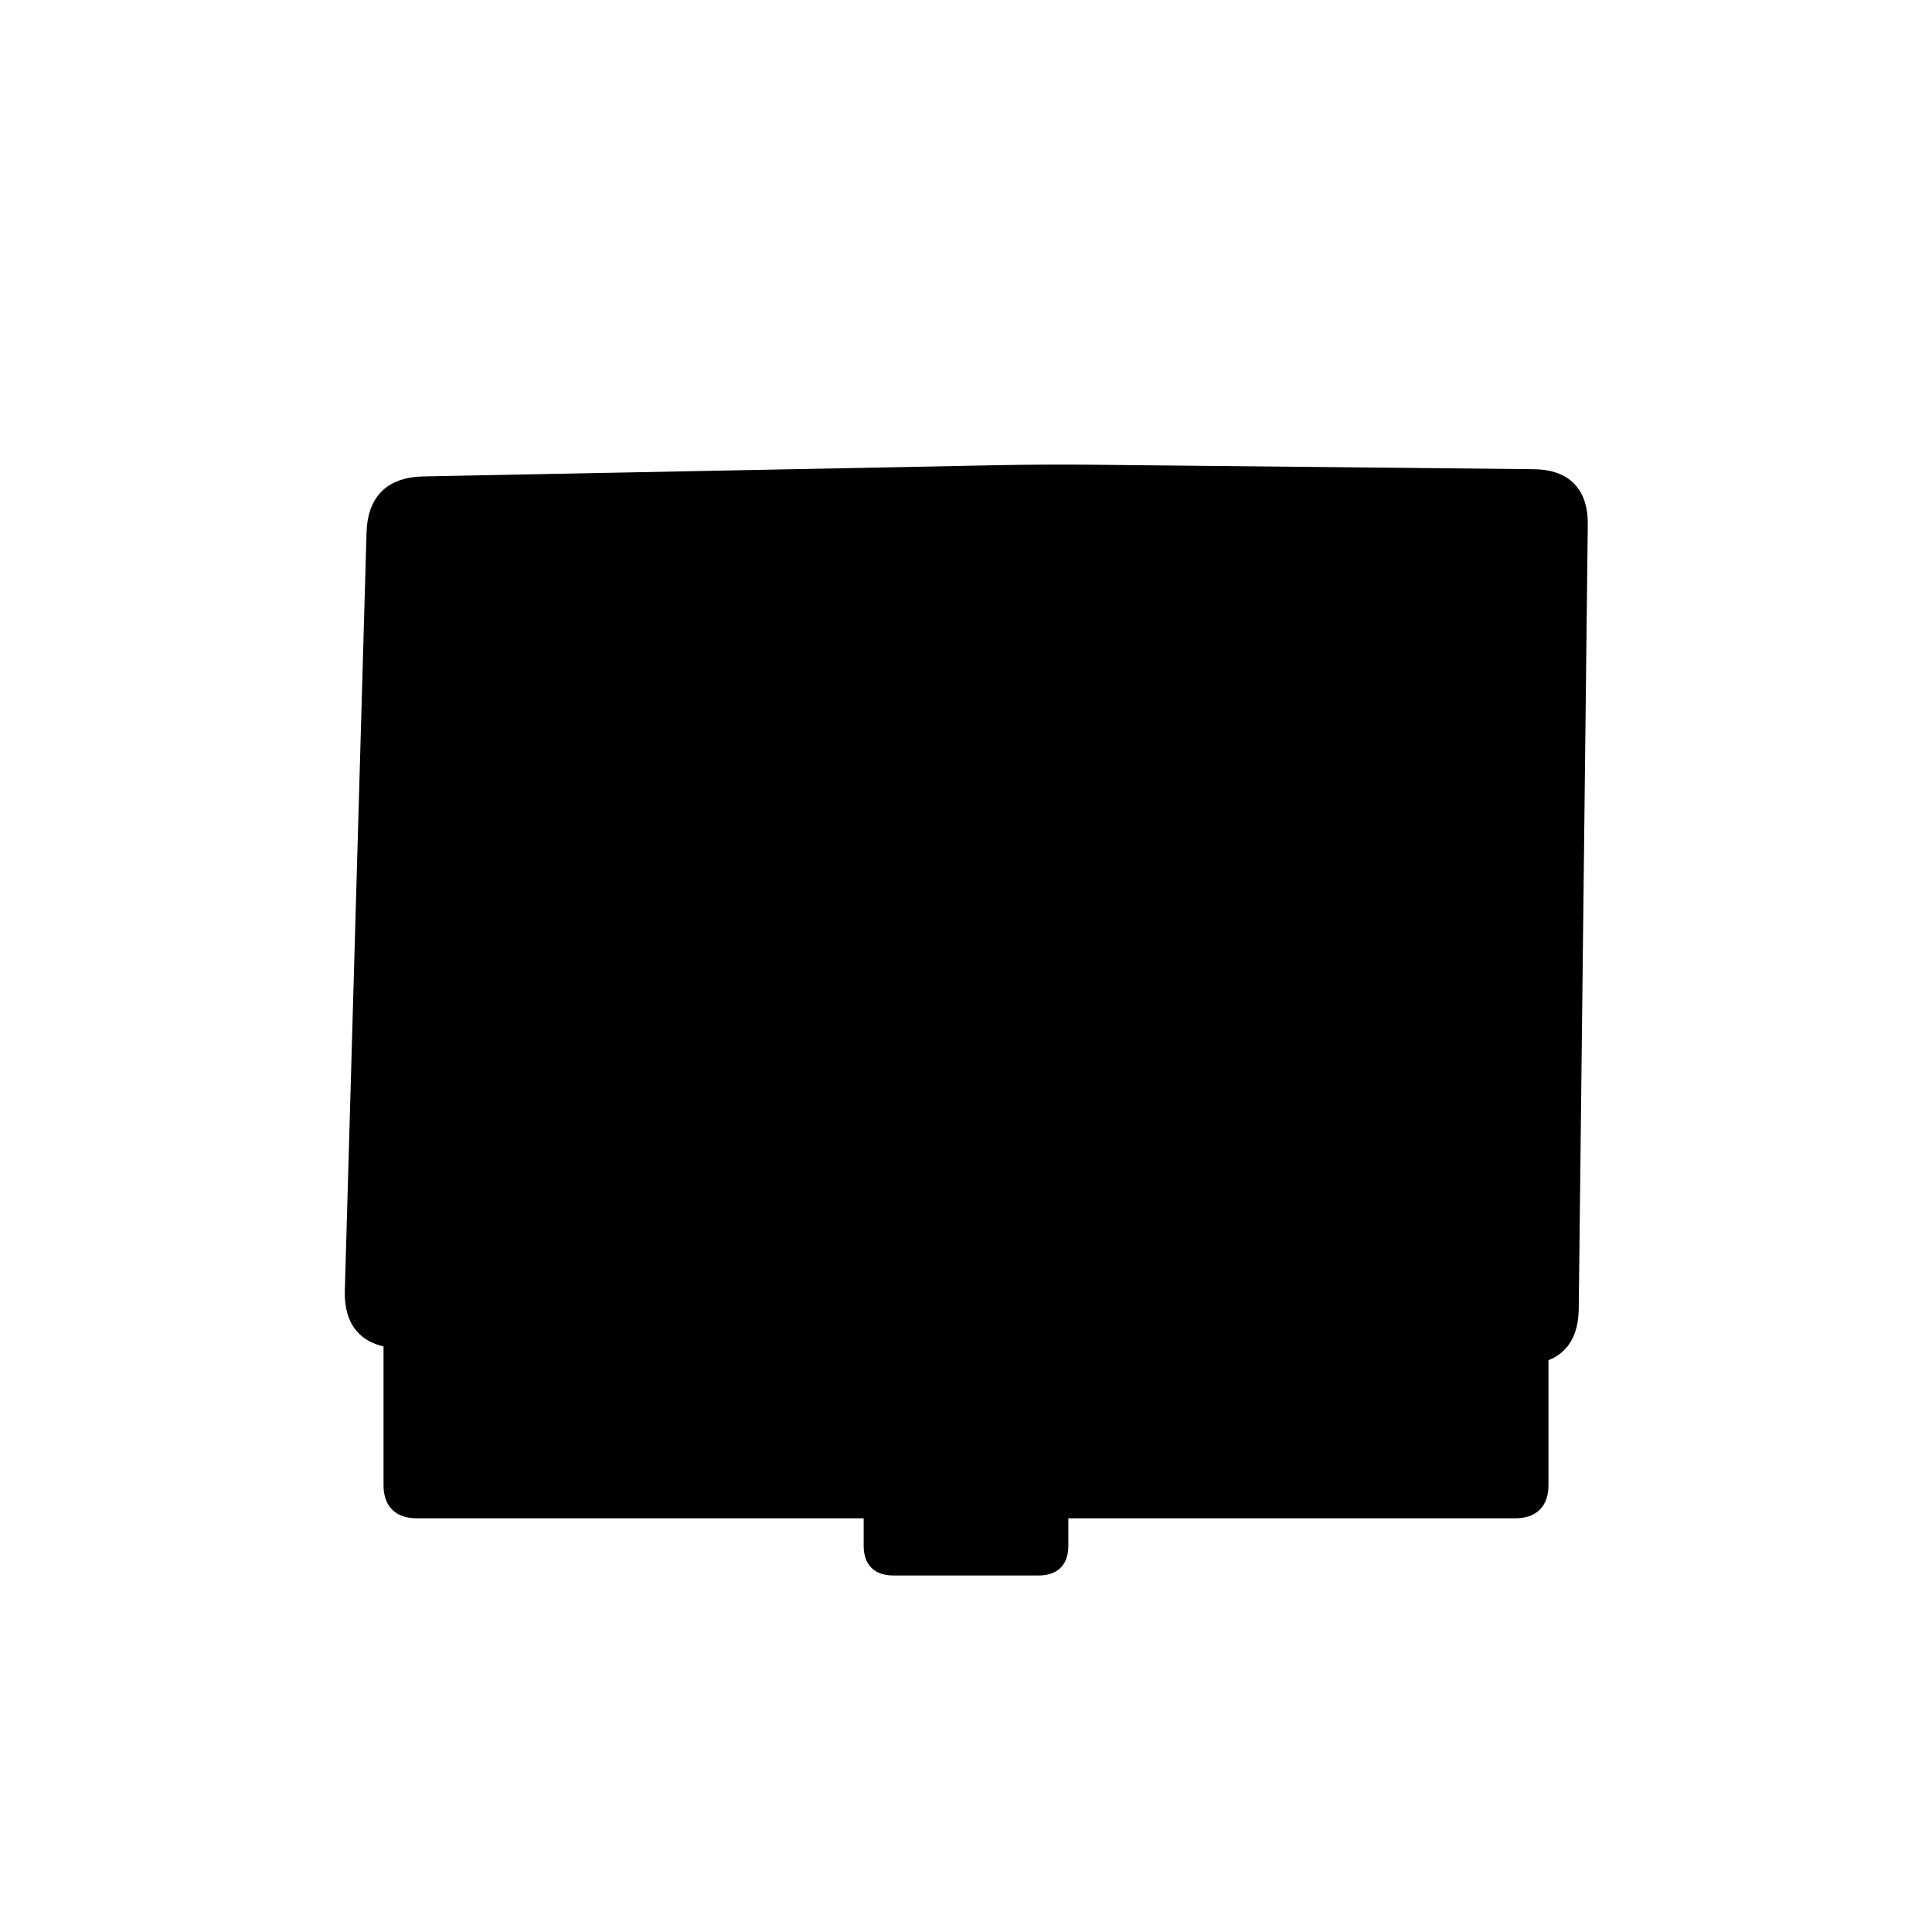
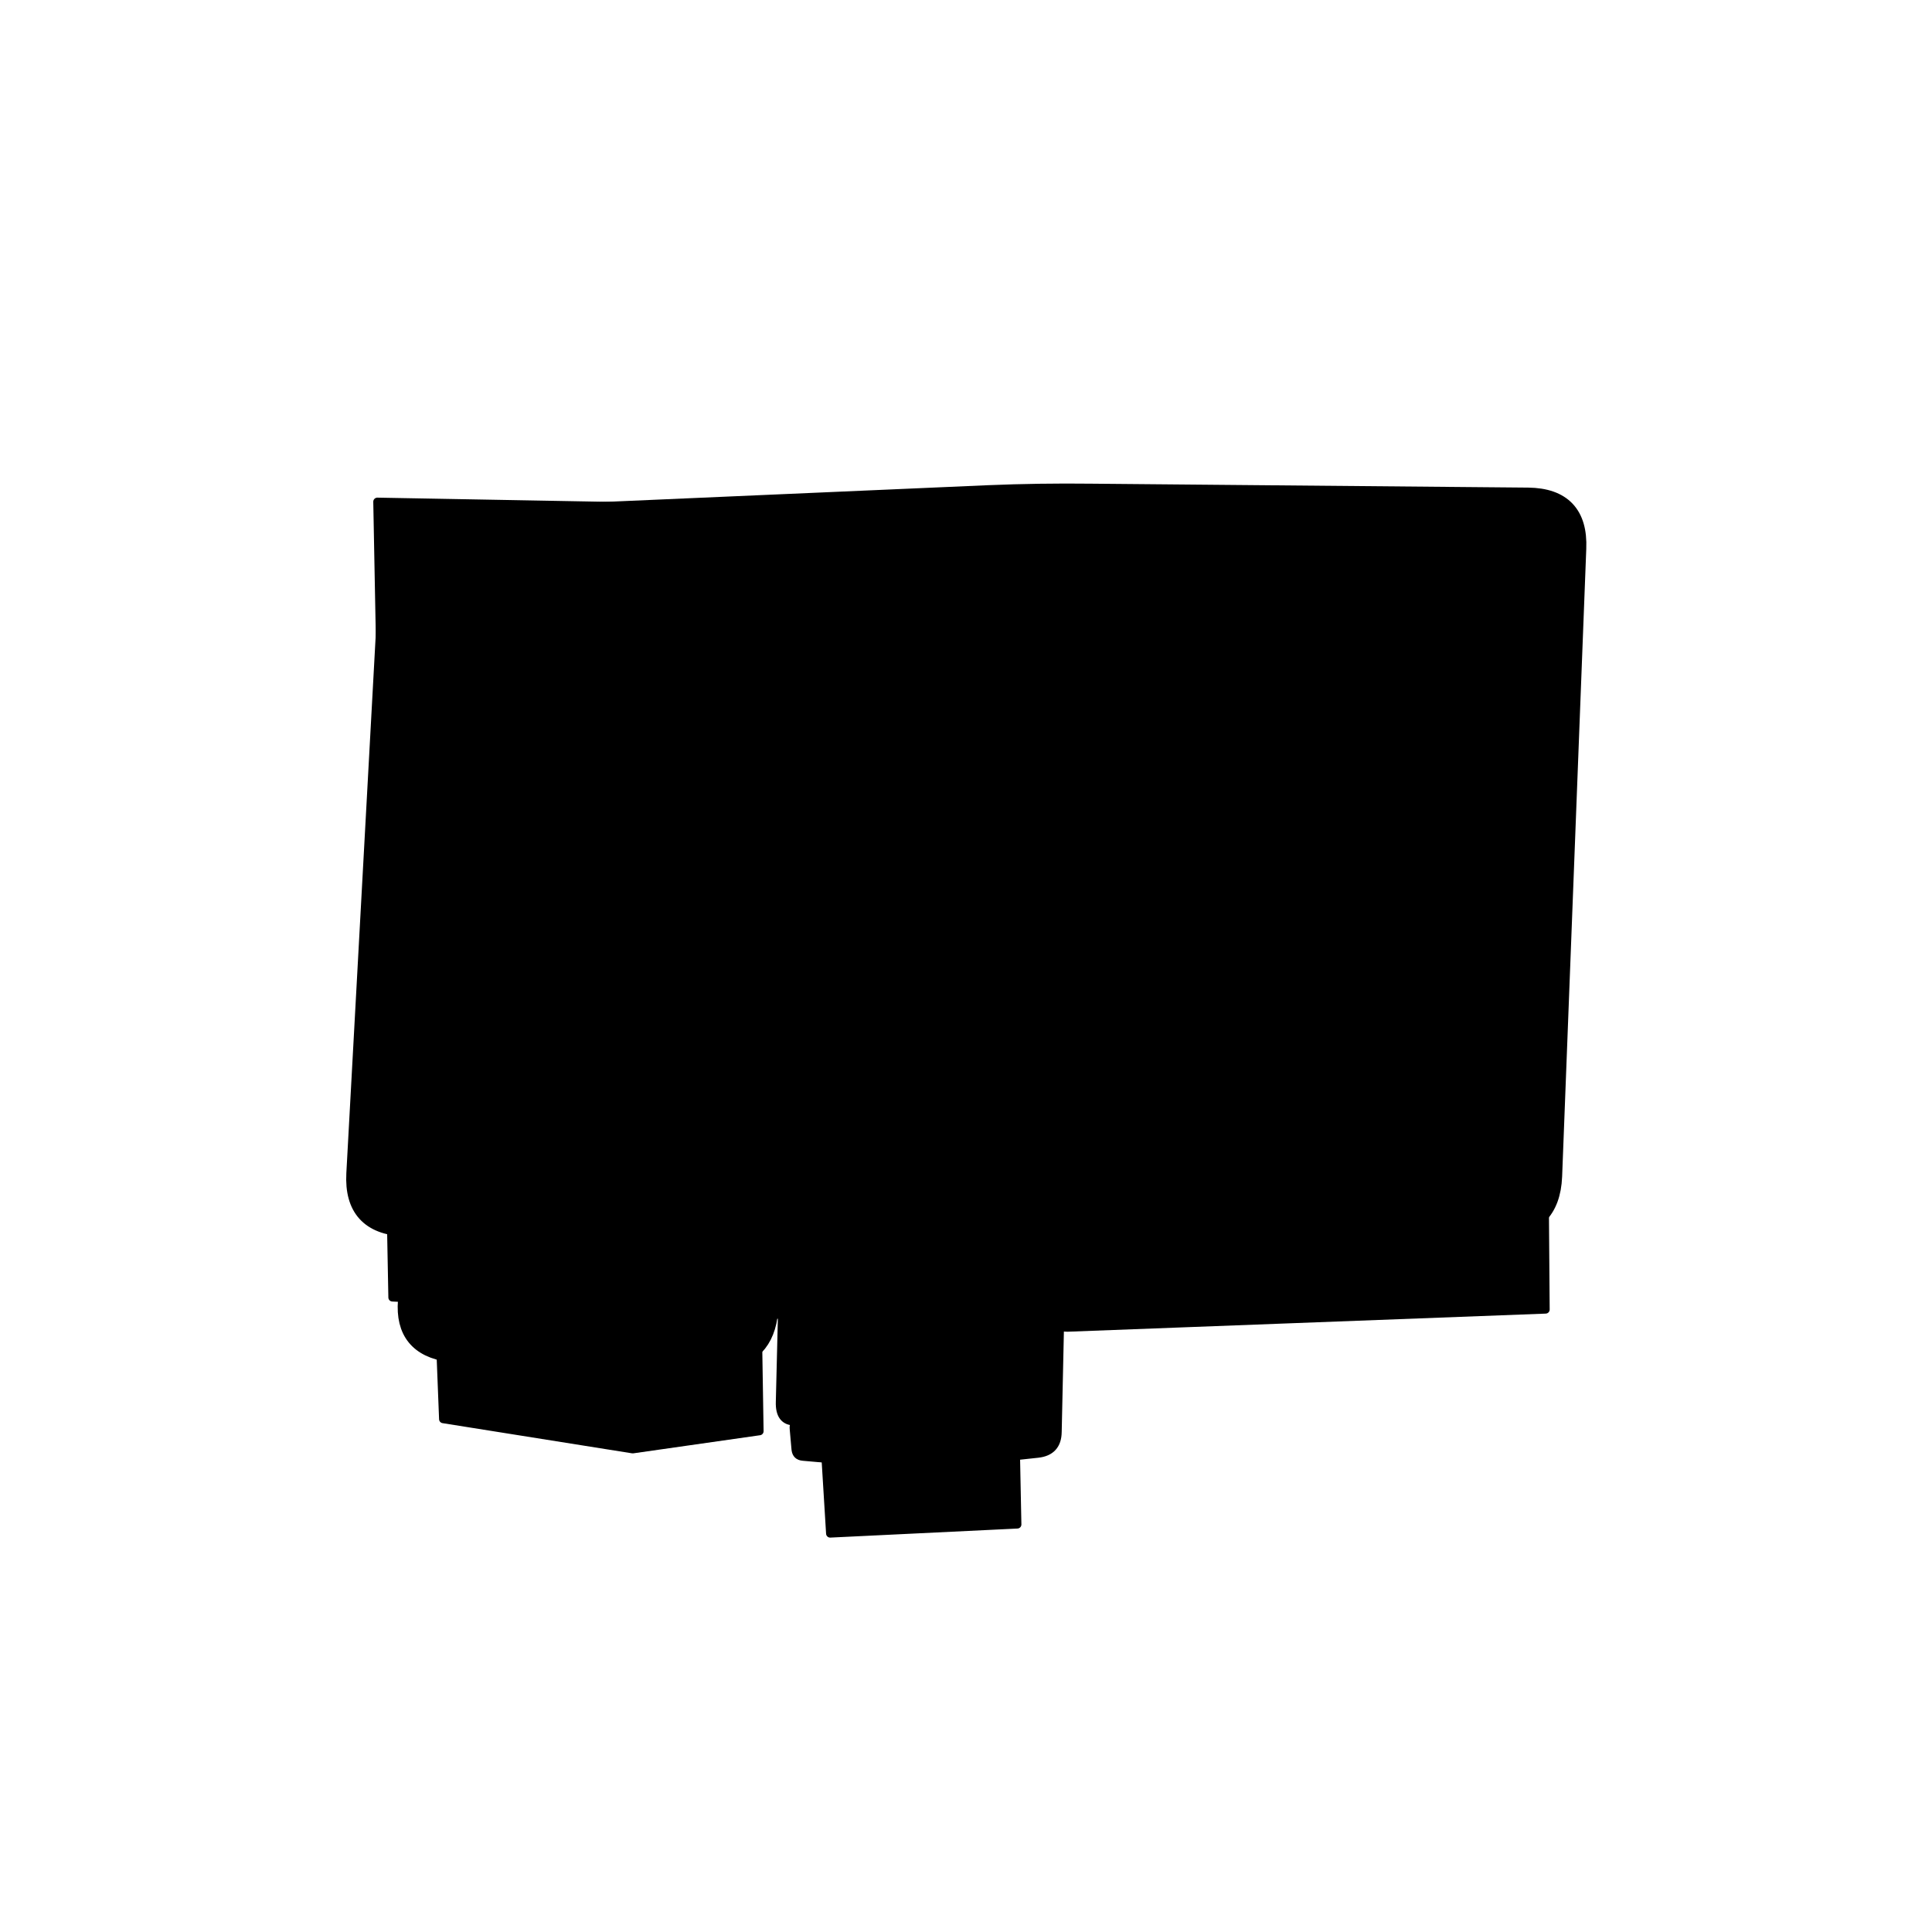
<svg xmlns="http://www.w3.org/2000/svg" viewBox="0 0 64 64" width="64" height="64" overflow="visible">
  <g stroke-linejoin="round" stroke-linecap="round">
-     <path d="M13.8,17H50.2Q51,17 51,17.8V49.2Q51,50 50.2,50H13.8Q13,50 13,49.2V17.8Q13,17 13.8,17Z" fill="currentColor" stroke="currentColor" stroke-width="0.59" />
-     <path d="M14.02,16.08 Q12.49,16.11 12.44,17.63 L11.72,42.77 Q11.68,44.3 13.21,44.37 L29.25,45.08 Q30.78,45.15 32.31,45.13 L50.45,44.91 Q51.98,44.89 52,43.37 L52.3,17.38 Q52.32,15.85 50.79,15.84 L35.97,15.69 Q34.44,15.68 32.91,15.71Z" fill="currentColor" stroke="currentColor" stroke-width="0.595" />
-     <path d="M29.6,45H34.4Q35.2,45 35.2,45.8V51.2Q35.2,52 34.4,52H29.6Q28.8,52 28.8,51.2V45.8Q28.8,45 29.6,45Z" fill="currentColor" stroke="currentColor" stroke-width="0.38" />
-     <path d="M29.12,44.42 Q28.48,44.44 28.46,45.08 L28.34,48.56 Q28.32,49.2 28.96,49.27 L31.14,49.53 Q31.78,49.6 32.42,49.59 L34.88,49.57 Q35.52,49.56 35.54,48.92 L35.66,45.04 Q35.68,44.4 35.04,44.38 L33.08,44.34 Q32.44,44.32 31.8,44.34Z" fill="currentColor" stroke="currentColor" stroke-width="0.28" />
+     <path d="M12.5,16.62 L51,17.32 L51.2,43.38 L35.36,43.98 L13,42.98Z" fill="currentColor" stroke="currentColor" stroke-width="0.27" />
+     <path d="M14.18,34.29 L24.96,34.99 L25.16,47.41 L20.96,48.01 L14.68,47.01Z" fill="currentColor" stroke="currentColor" stroke-width="0.27" />
+     <path d="M26.9,41 L33.5,40.5 L33.7,50.5 L27.5,50.8Z" fill="currentColor" stroke="currentColor" stroke-width="0.27" />
+     <path d="M26.62,40.84 Q25.98,40.92 25.96,41.56 L25.84,46.44 Q25.82,47.08 26.32,47.08 L27.32,47.08 Q27.82,47.08 27.82,47.42 L27.82,48.1 Q27.82,48.44 28.42,48.48 L29.62,48.56 Q30.22,48.6 30.86,48.53 L34.38,48.15 Q35.02,48.08 35.03,47.44 L35.17,41.04 Q35.18,40.4 34.54,40.39 L31.7,40.33 Q31.06,40.32 30.43,40.4Z" fill="currentColor" stroke="currentColor" stroke-width="0.28" />
+     <path d="M26.48,47.08 Q26.22,47.08 26.25,47.34 L26.31,48.02 Q26.34,48.28 26.6,48.3 L27.96,48.42 Q28.22,48.44 28.17,48.18 L28.03,47.34 Q27.98,47.08 27.72,47.08Z" fill="currentColor" stroke="currentColor" stroke-width="0.18" />
+     <path d="M14.65,17.16 Q12.96,17.23 12.86,18.93 L11.77,38.88 Q11.68,40.58 13.38,40.66 L29.08,41.35 Q30.78,41.43 32.48,41.37 L49.69,40.73 Q51.38,40.66 51.45,38.97 L52.25,18.17 Q52.32,16.47 50.62,16.45 L36.14,16.32 Q34.44,16.3 32.74,16.37Z" fill="currentColor" stroke="currentColor" stroke-width="0.595" />
+     <path d="M15.69,34.49 Q14.17,34.65 14.04,36.17 L13.48,43.09 Q13.36,44.61 14.88,44.82 L17.92,45.25 Q19.43,45.46 20.91,45.33 L23.87,45.08 Q25.35,44.95 25.48,43.43 L26.15,35.66 Q26.28,34.14 24.86,34.1 L22.02,34.01 Q20.6,33.97 19.07,34.13Z" fill="currentColor" stroke="currentColor" stroke-width="0.595" />
  </g>
</svg>
